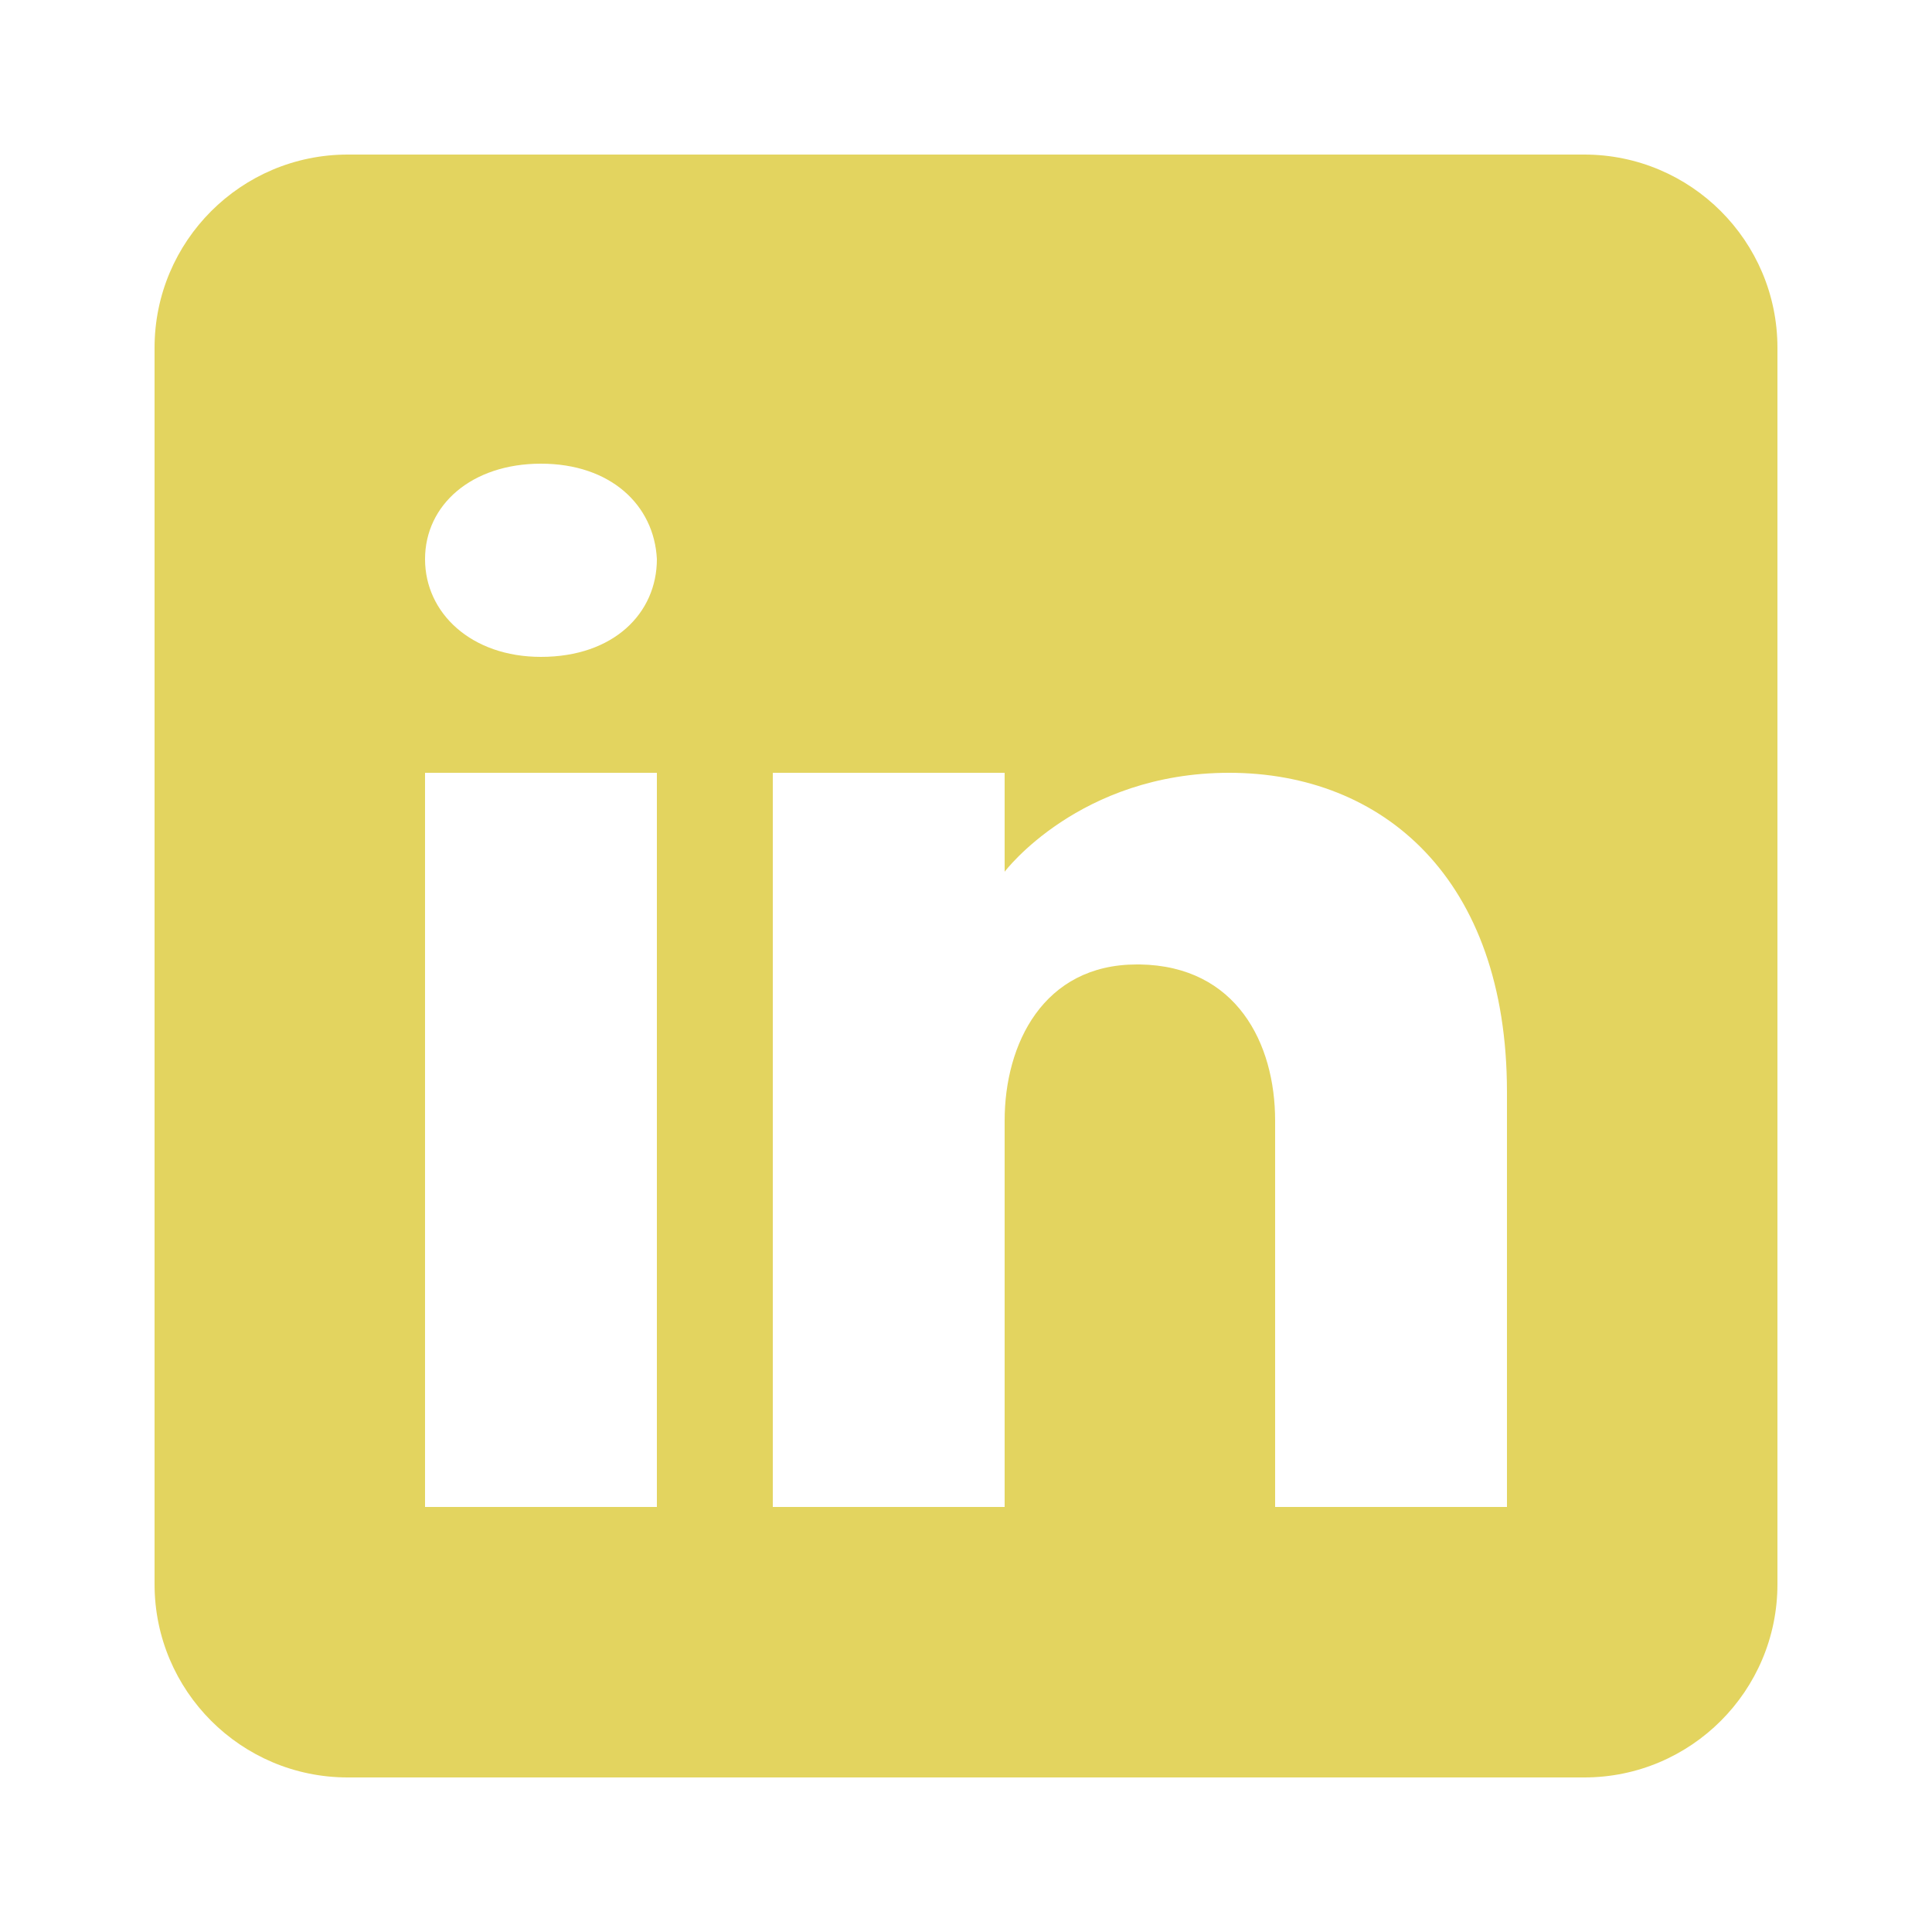
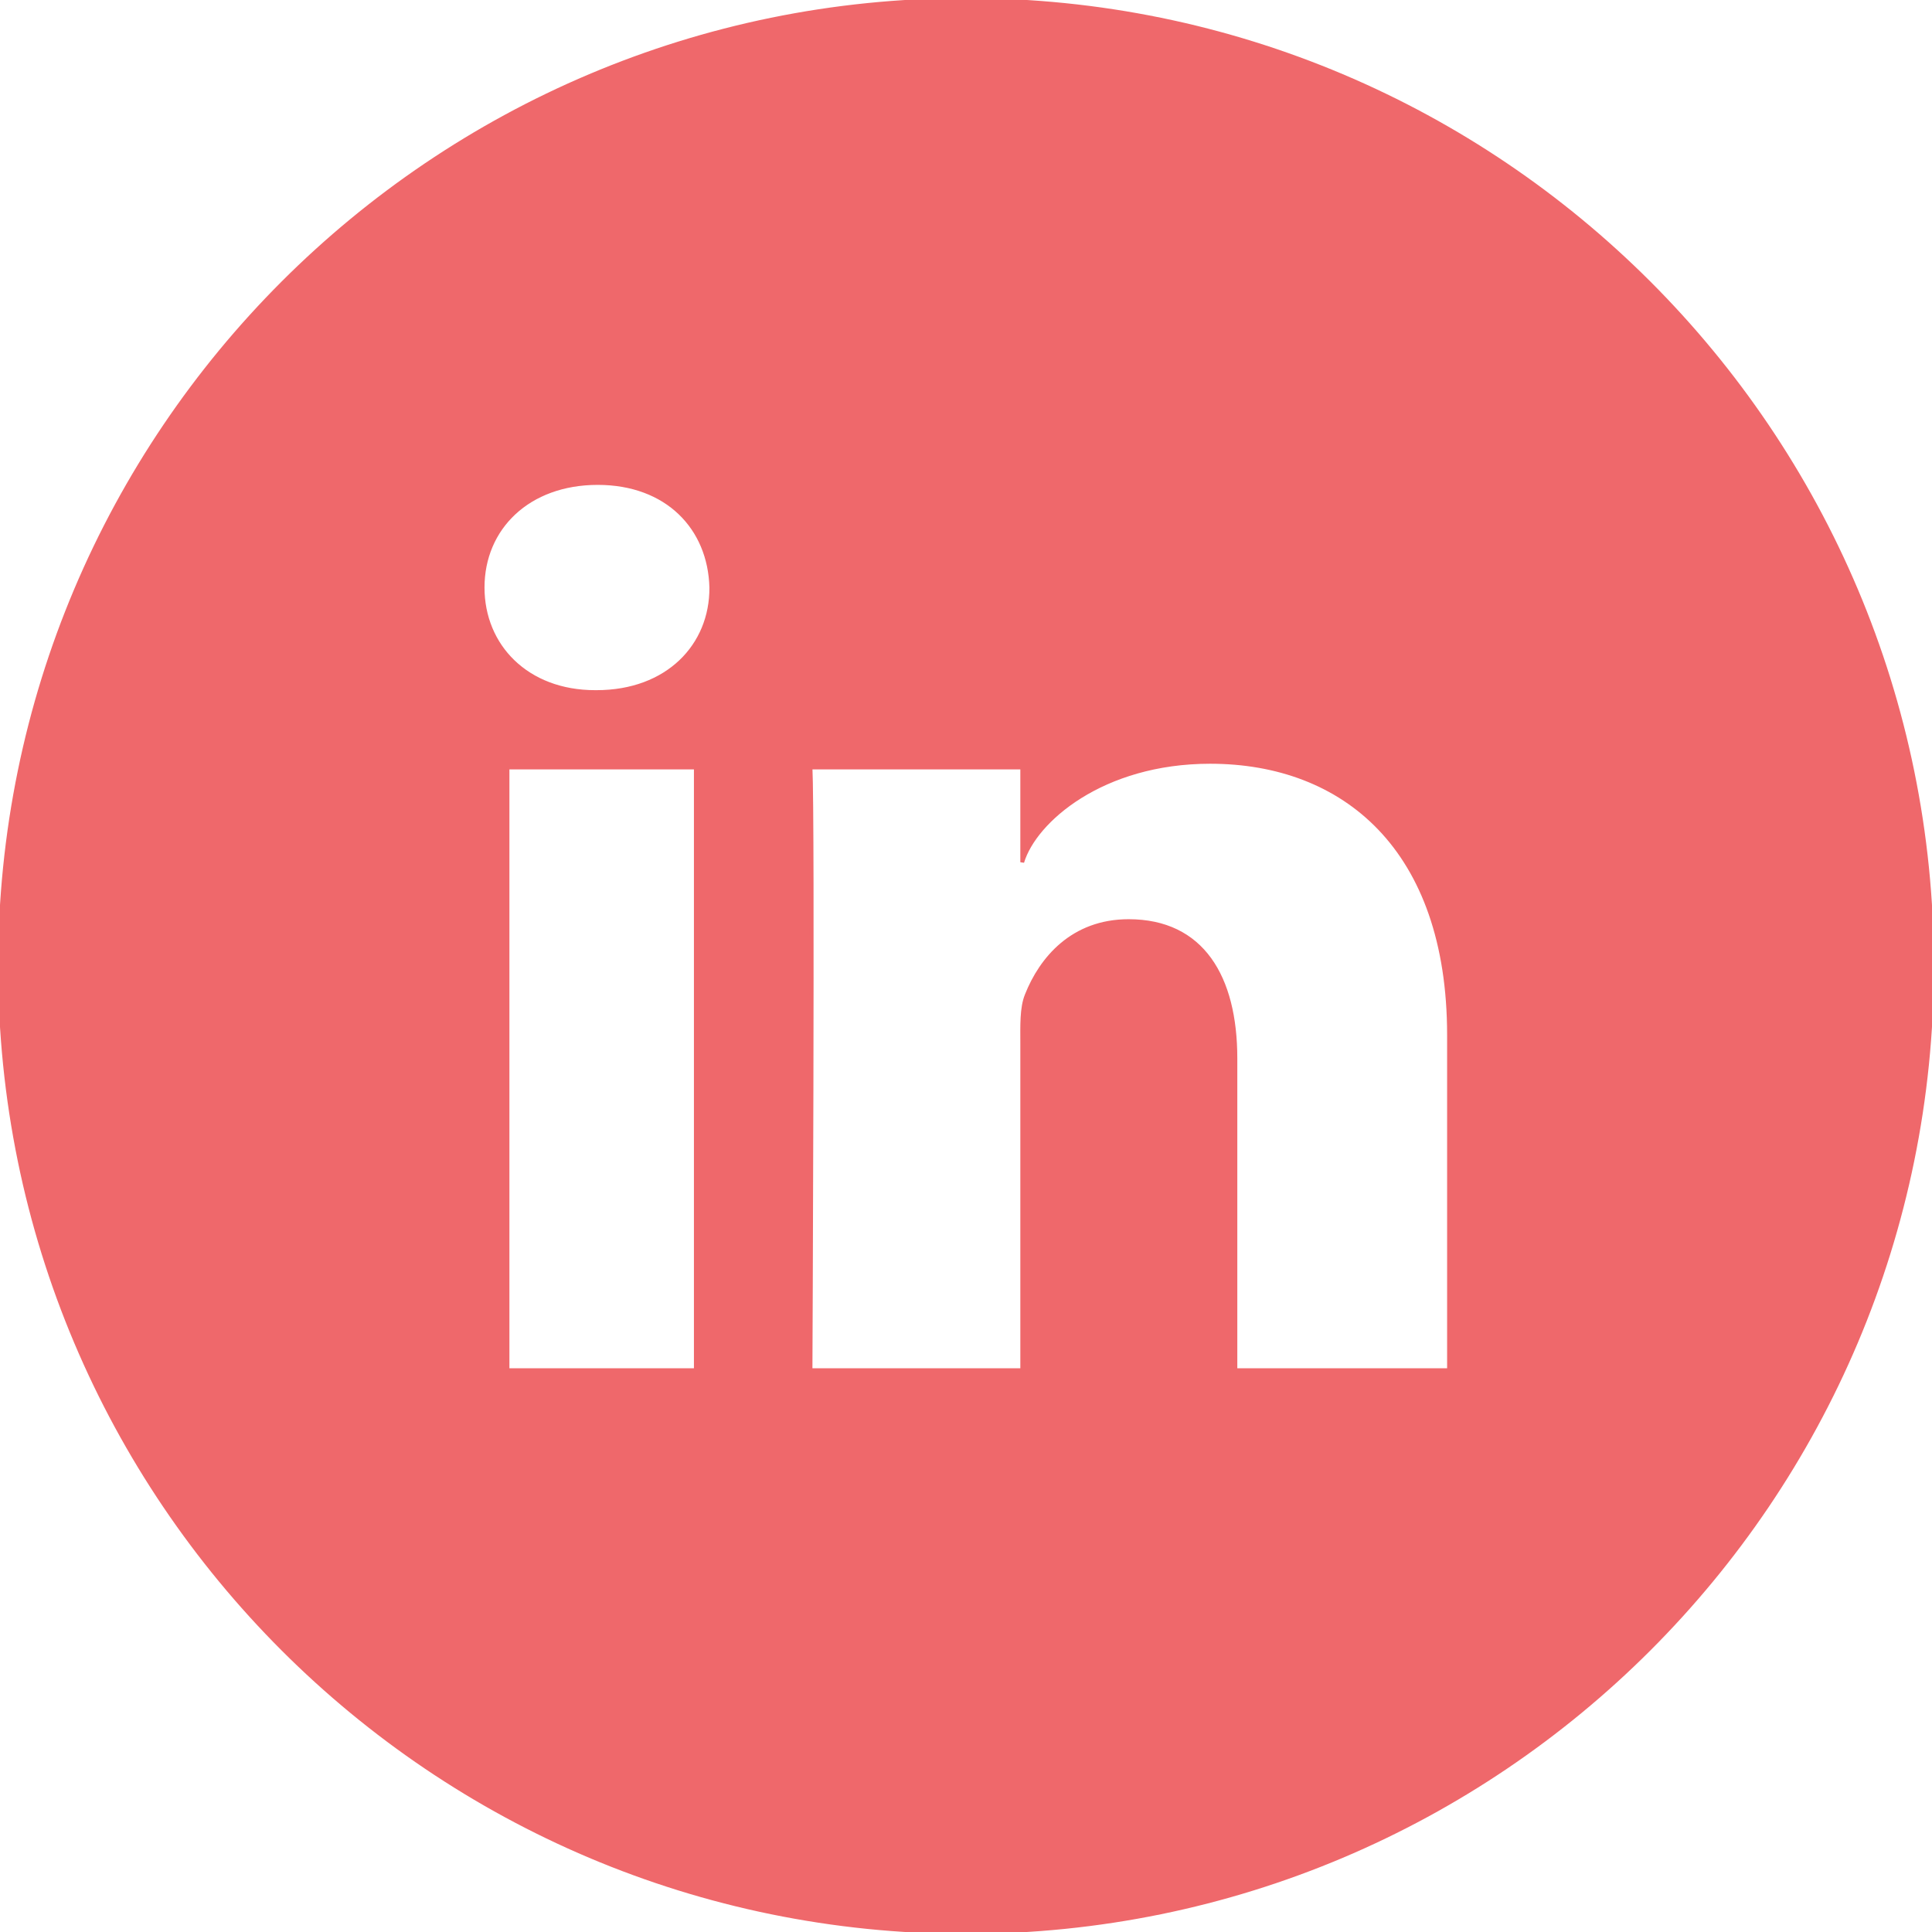
- <svg xmlns="http://www.w3.org/2000/svg" viewBox="0,0,256,256" width="50px" height="50px" fill-rule="nonzero">
-   <g fill="#e3d45f" fill-rule="nonzero" stroke="none" stroke-width="1" stroke-linecap="butt" stroke-linejoin="miter" stroke-miterlimit="10" stroke-dasharray="" stroke-dashoffset="0" font-family="none" font-weight="none" font-size="none" text-anchor="none" style="mix-blend-mode: normal">
-     <g transform="scale(5.12,5.12)">
-       <path d="M41,4h-32c-2.76,0 -5,2.24 -5,5v32c0,2.76 2.24,5 5,5h32c2.76,0 5,-2.24 5,-5v-32c0,-2.76 -2.24,-5 -5,-5zM17,20v19h-6v-19zM11,14.47c0,-1.4 1.2,-2.47 3,-2.47c1.8,0 2.93,1.07 3,2.47c0,1.4 -1.12,2.53 -3,2.53c-1.8,0 -3,-1.13 -3,-2.53zM39,39h-6c0,0 0,-9.26 0,-10c0,-2 -1,-4 -3.5,-4.04h-0.08c-2.42,0 -3.42,2.06 -3.42,4.04c0,0.91 0,10 0,10h-6v-19h6v2.56c0,0 1.93,-2.56 5.81,-2.56c3.97,0 7.19,2.73 7.19,8.26z" />
-     </g>
+ <svg xmlns="http://www.w3.org/2000/svg" fill="#ef686b" height="800px" width="800px" version="1.1" id="Layer_1" viewBox="-143 145 512 512" xml:space="preserve" stroke="#ef686b">
+   <g id="SVGRepo_bgCarrier" stroke-width="0" />
+   <g id="SVGRepo_tracerCarrier" stroke-linecap="round" stroke-linejoin="round" />
+   <g id="SVGRepo_iconCarrier">
+     <path d="M113,145c-141.4,0-256,114.6-256,256s114.6,256,256,256s256-114.6,256-256S254.4,145,113,145z M41.4,508.1H-8.5V348.4h49.9 V508.1z M15.1,328.4h-0.4c-18.1,0-29.8-12.2-29.8-27.7c0-15.8,12.1-27.7,30.5-27.7c18.4,0,29.7,11.9,30.1,27.7 C45.6,316.1,33.9,328.4,15.1,328.4z M241,508.1h-56.6v-82.6c0-21.6-8.8-36.4-28.3-36.4c-14.9,0-23.2,10-27,19.6 c-1.4,3.4-1.2,8.2-1.2,13.1v86.3H71.8c0,0,0.7-146.4,0-159.7h56.1v25.1c3.3-11,21.2-26.6,49.8-26.6c35.5,0,63.3,23,63.3,72.4V508.1z " />
  </g>
</svg>
